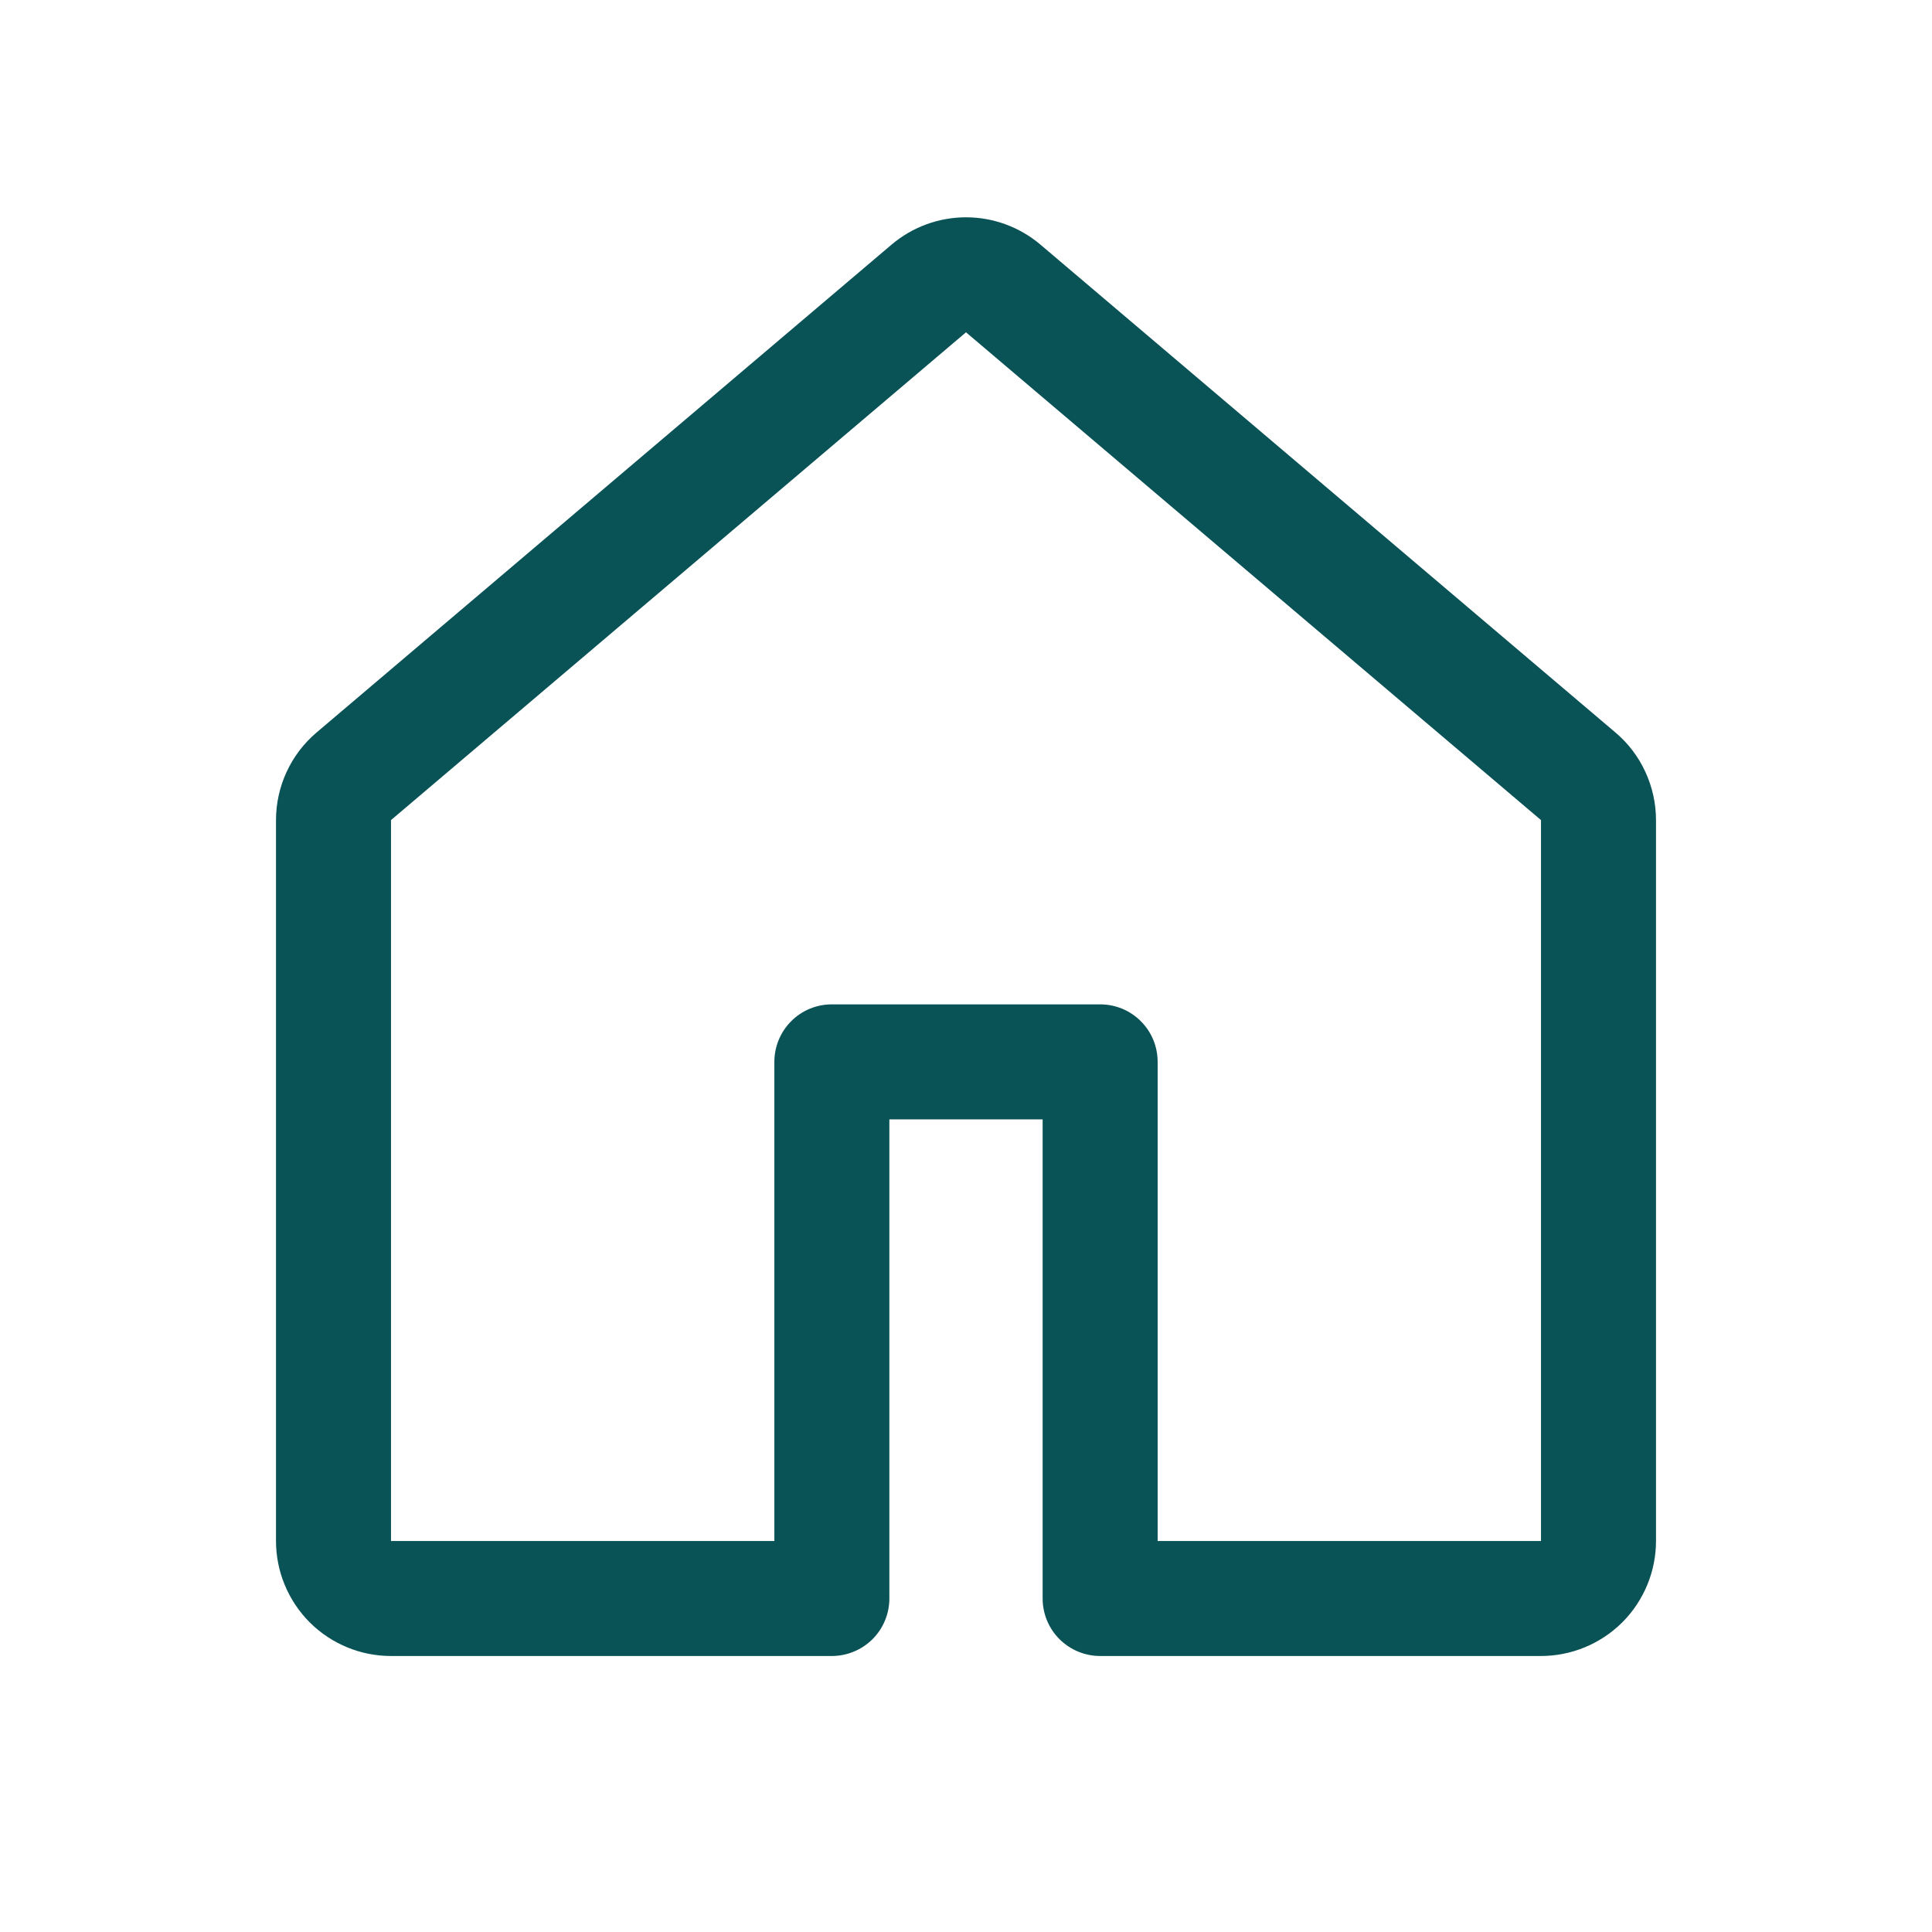
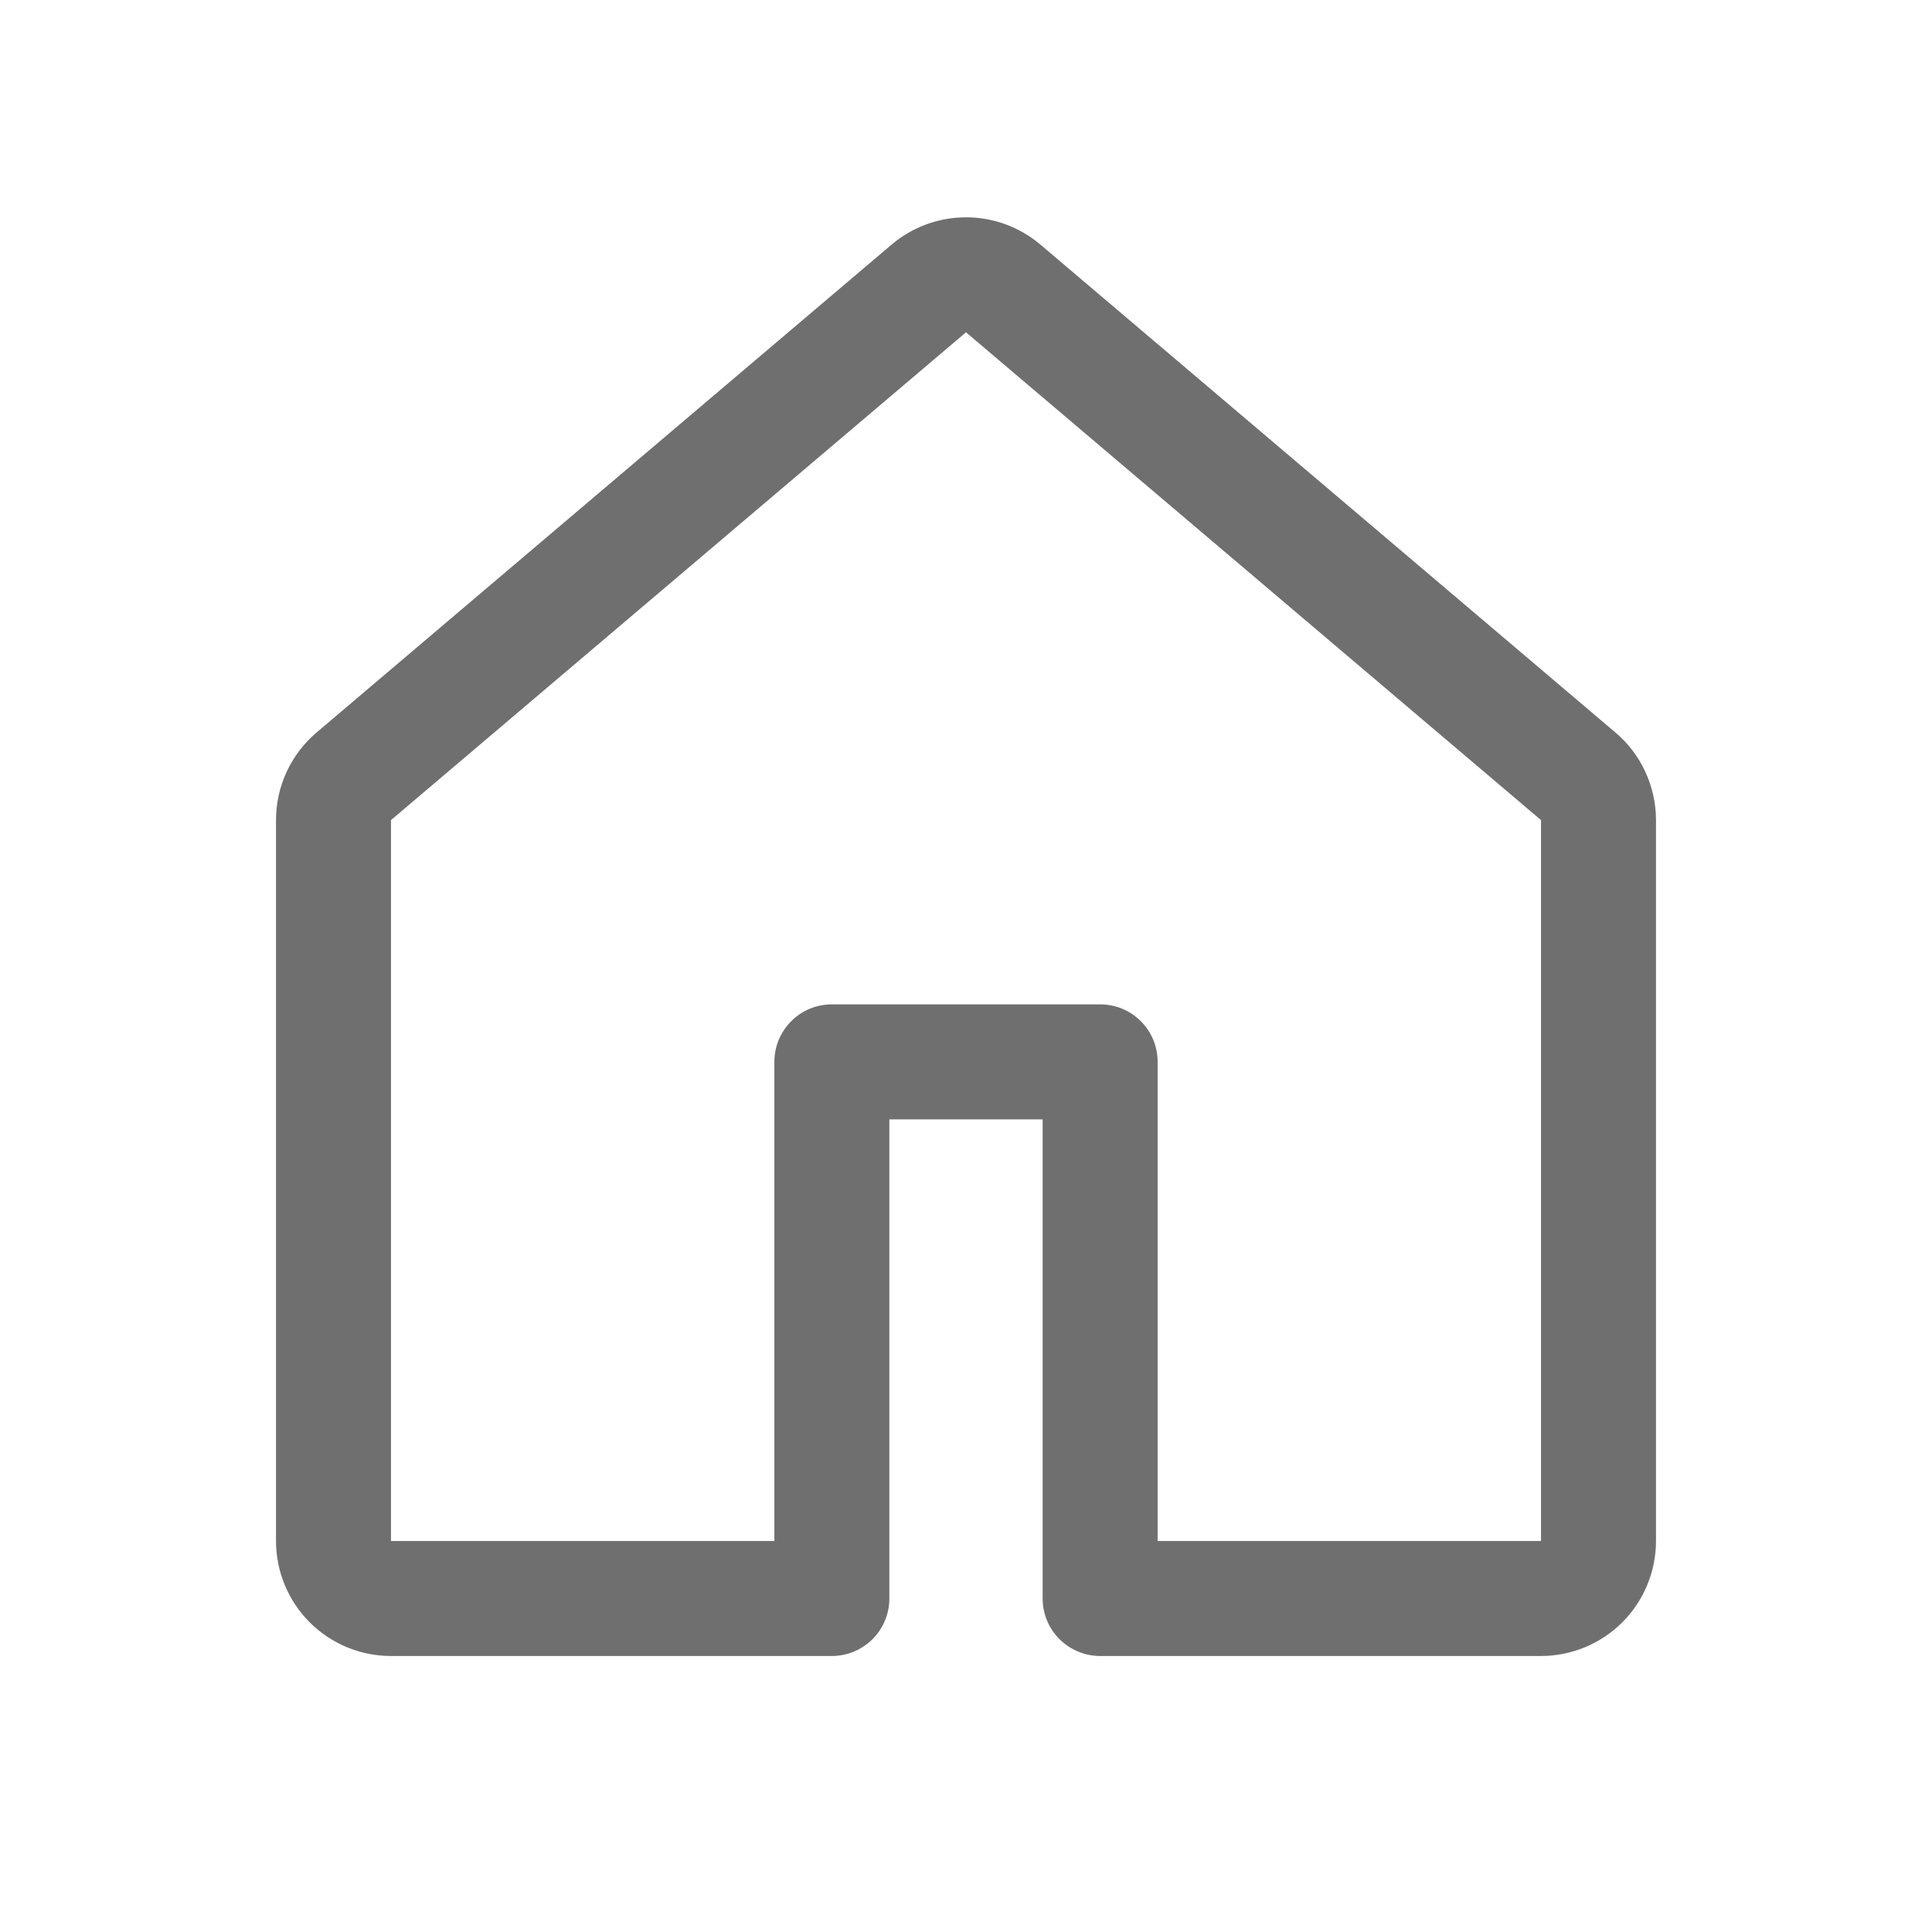
<svg xmlns="http://www.w3.org/2000/svg" width="21" height="21" viewBox="0 0 21 21" fill="none">
-   <path d="M9.692 2.658C9.918 2.467 10.204 2.362 10.5 2.362C10.796 2.362 11.082 2.467 11.308 2.658L17.558 7.961C17.697 8.078 17.808 8.224 17.884 8.389C17.96 8.553 18 8.733 18 8.914V16.75C18 17.081 17.868 17.399 17.634 17.634C17.399 17.868 17.081 18 16.75 18H11.958C11.793 18 11.634 17.934 11.516 17.817C11.399 17.7 11.333 17.541 11.333 17.375V12.167H9.667V17.375C9.667 17.541 9.601 17.7 9.484 17.817C9.366 17.934 9.207 18 9.042 18H4.25C3.918 18 3.601 17.868 3.366 17.634C3.132 17.399 3 17.081 3 16.75V8.914C3 8.547 3.162 8.198 3.442 7.961L9.692 2.658ZM10.5 3.612L4.25 8.914V16.75H8.417V11.542C8.417 11.376 8.483 11.217 8.6 11.1C8.717 10.982 8.876 10.917 9.042 10.917H11.958C12.124 10.917 12.283 10.982 12.4 11.1C12.518 11.217 12.583 11.376 12.583 11.542V16.75H16.75V8.914L10.5 3.612Z" fill="#095256" />
+   <path d="M9.692 2.658C9.918 2.467 10.204 2.362 10.5 2.362C10.796 2.362 11.082 2.467 11.308 2.658L17.558 7.961C17.697 8.078 17.808 8.224 17.884 8.389C17.96 8.553 18 8.733 18 8.914V16.75C18 17.081 17.868 17.399 17.634 17.634C17.399 17.868 17.081 18 16.75 18H11.958C11.793 18 11.634 17.934 11.516 17.817C11.399 17.7 11.333 17.541 11.333 17.375V12.167H9.667V17.375C9.667 17.541 9.601 17.7 9.484 17.817C9.366 17.934 9.207 18 9.042 18H4.25C3.918 18 3.601 17.868 3.366 17.634C3.132 17.399 3 17.081 3 16.75V8.914C3 8.547 3.162 8.198 3.442 7.961L9.692 2.658ZM10.5 3.612L4.25 8.914V16.75H8.417V11.542C8.417 11.376 8.483 11.217 8.6 11.1C8.717 10.982 8.876 10.917 9.042 10.917H11.958C12.124 10.917 12.283 10.982 12.4 11.1C12.518 11.217 12.583 11.376 12.583 11.542V16.75H16.75V8.914L10.5 3.612Z" fill="#6F6F6F" />
</svg>
